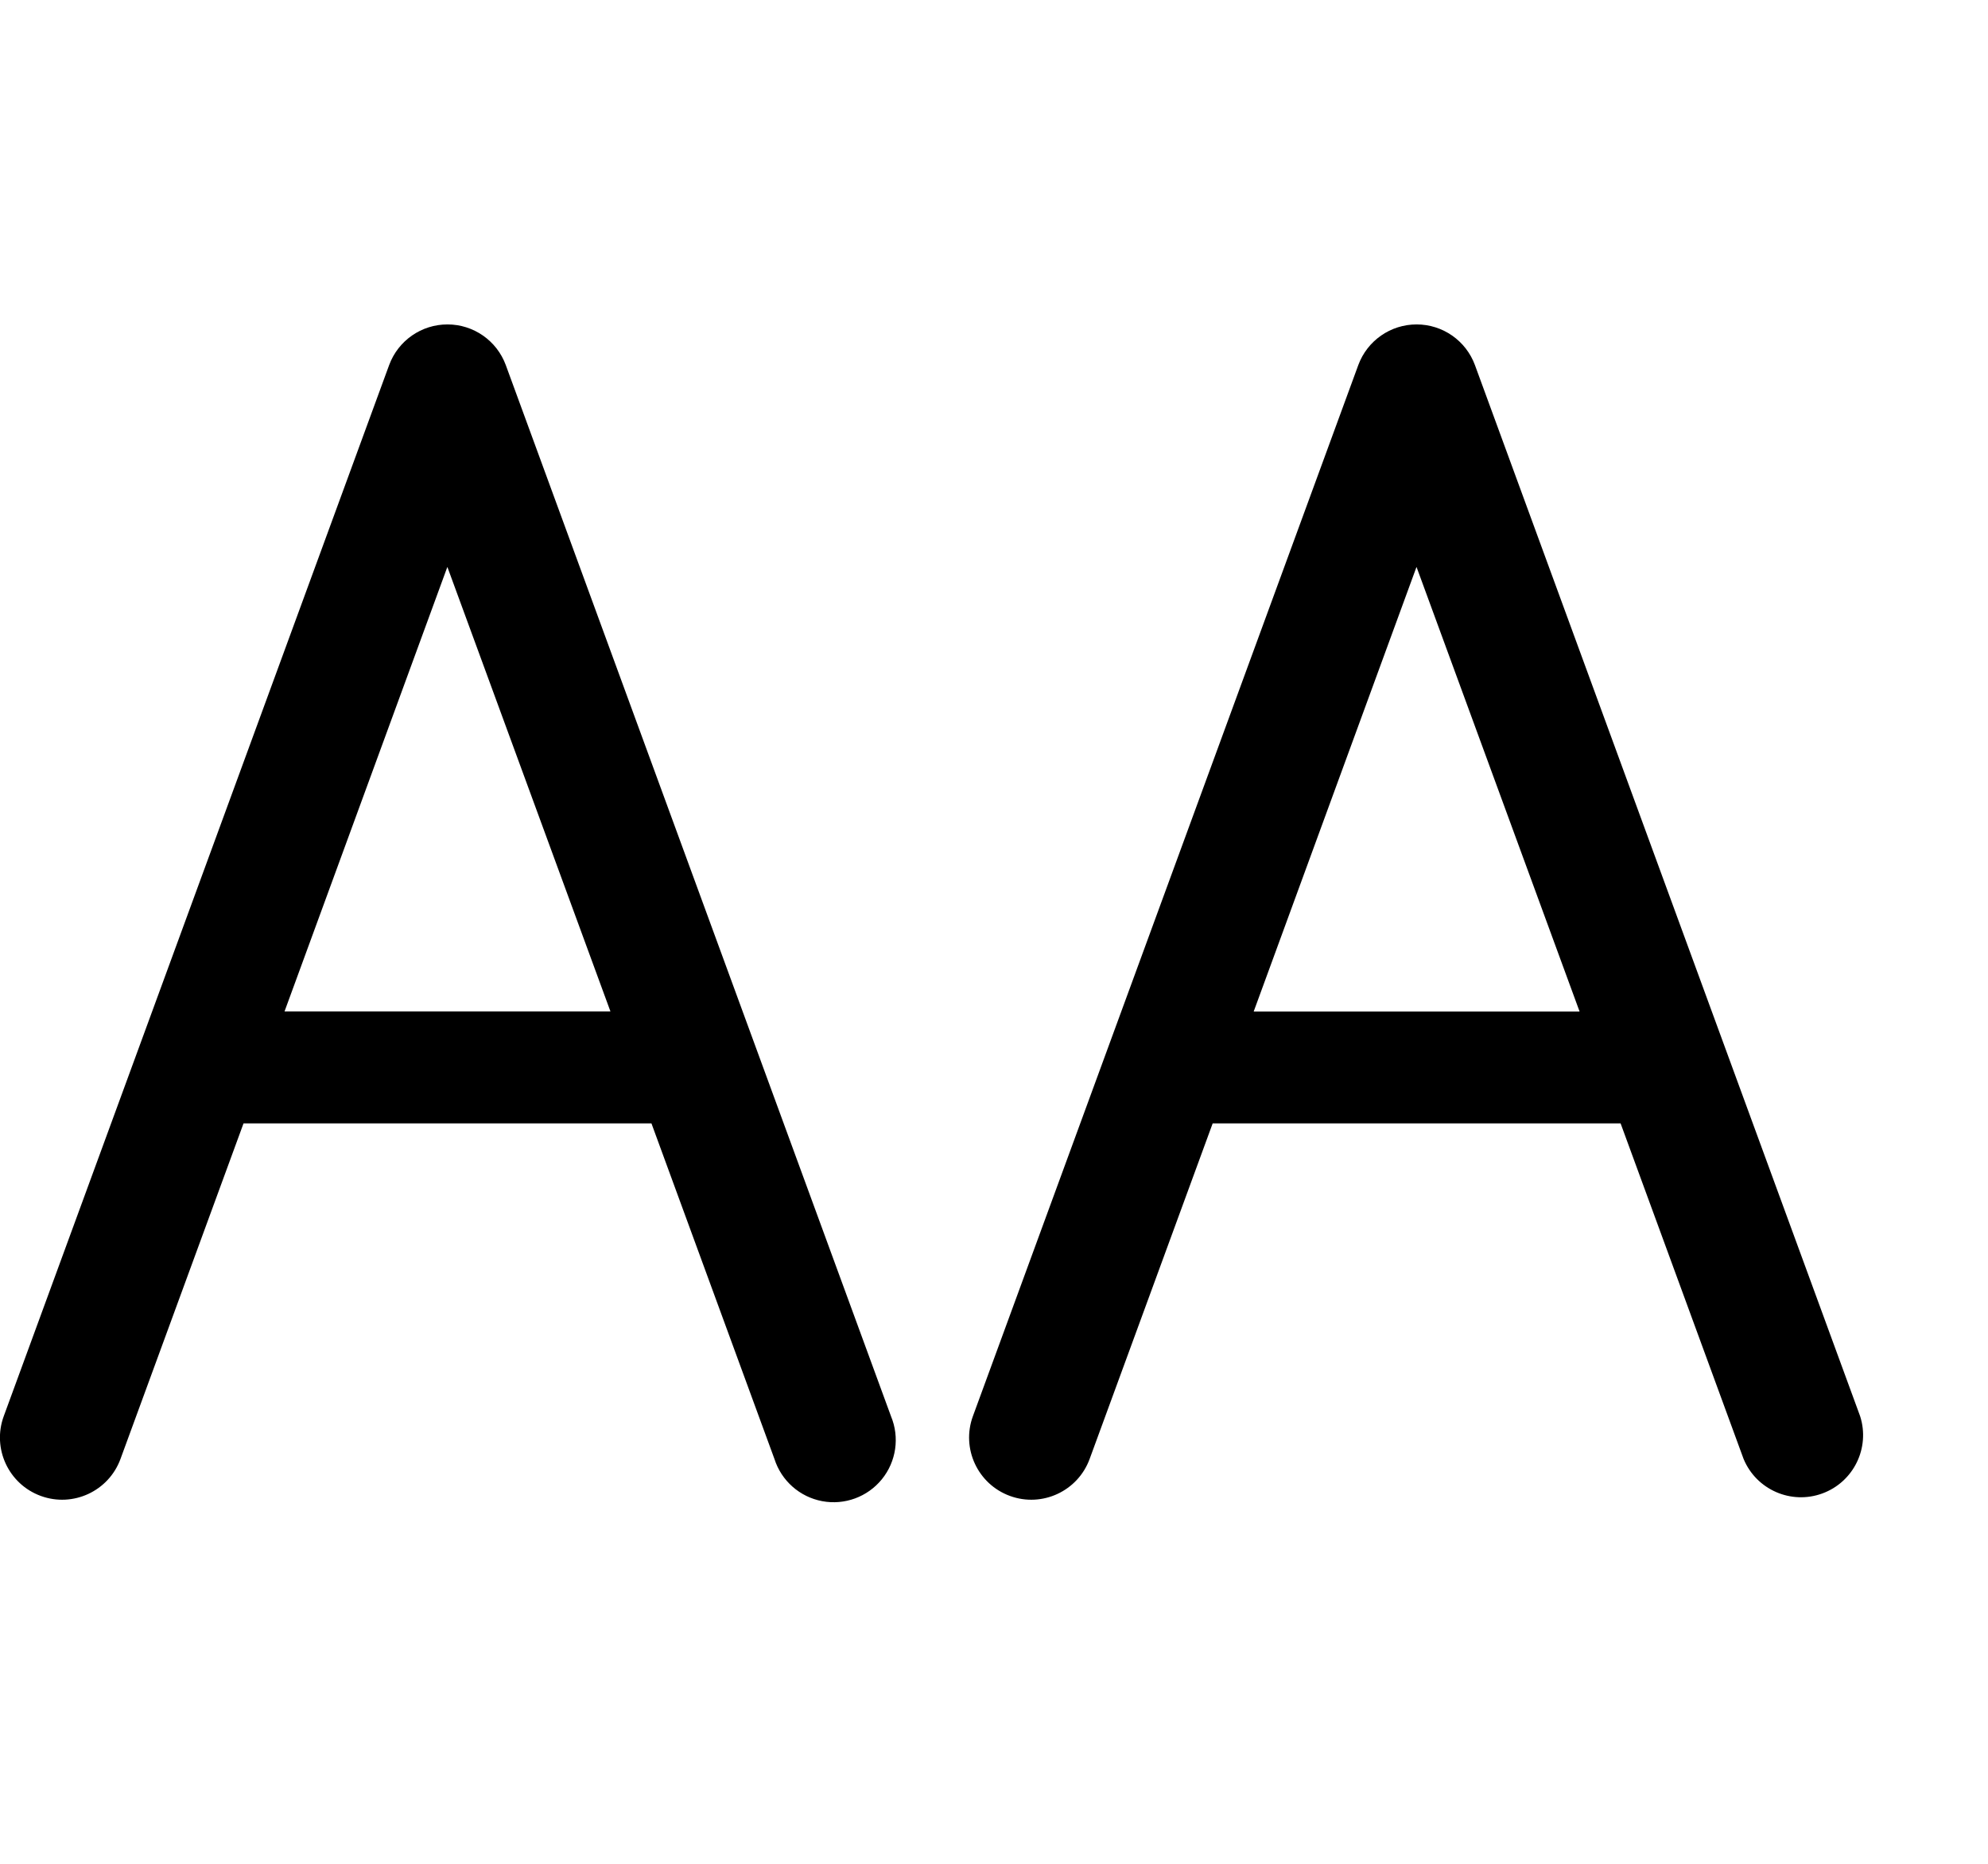
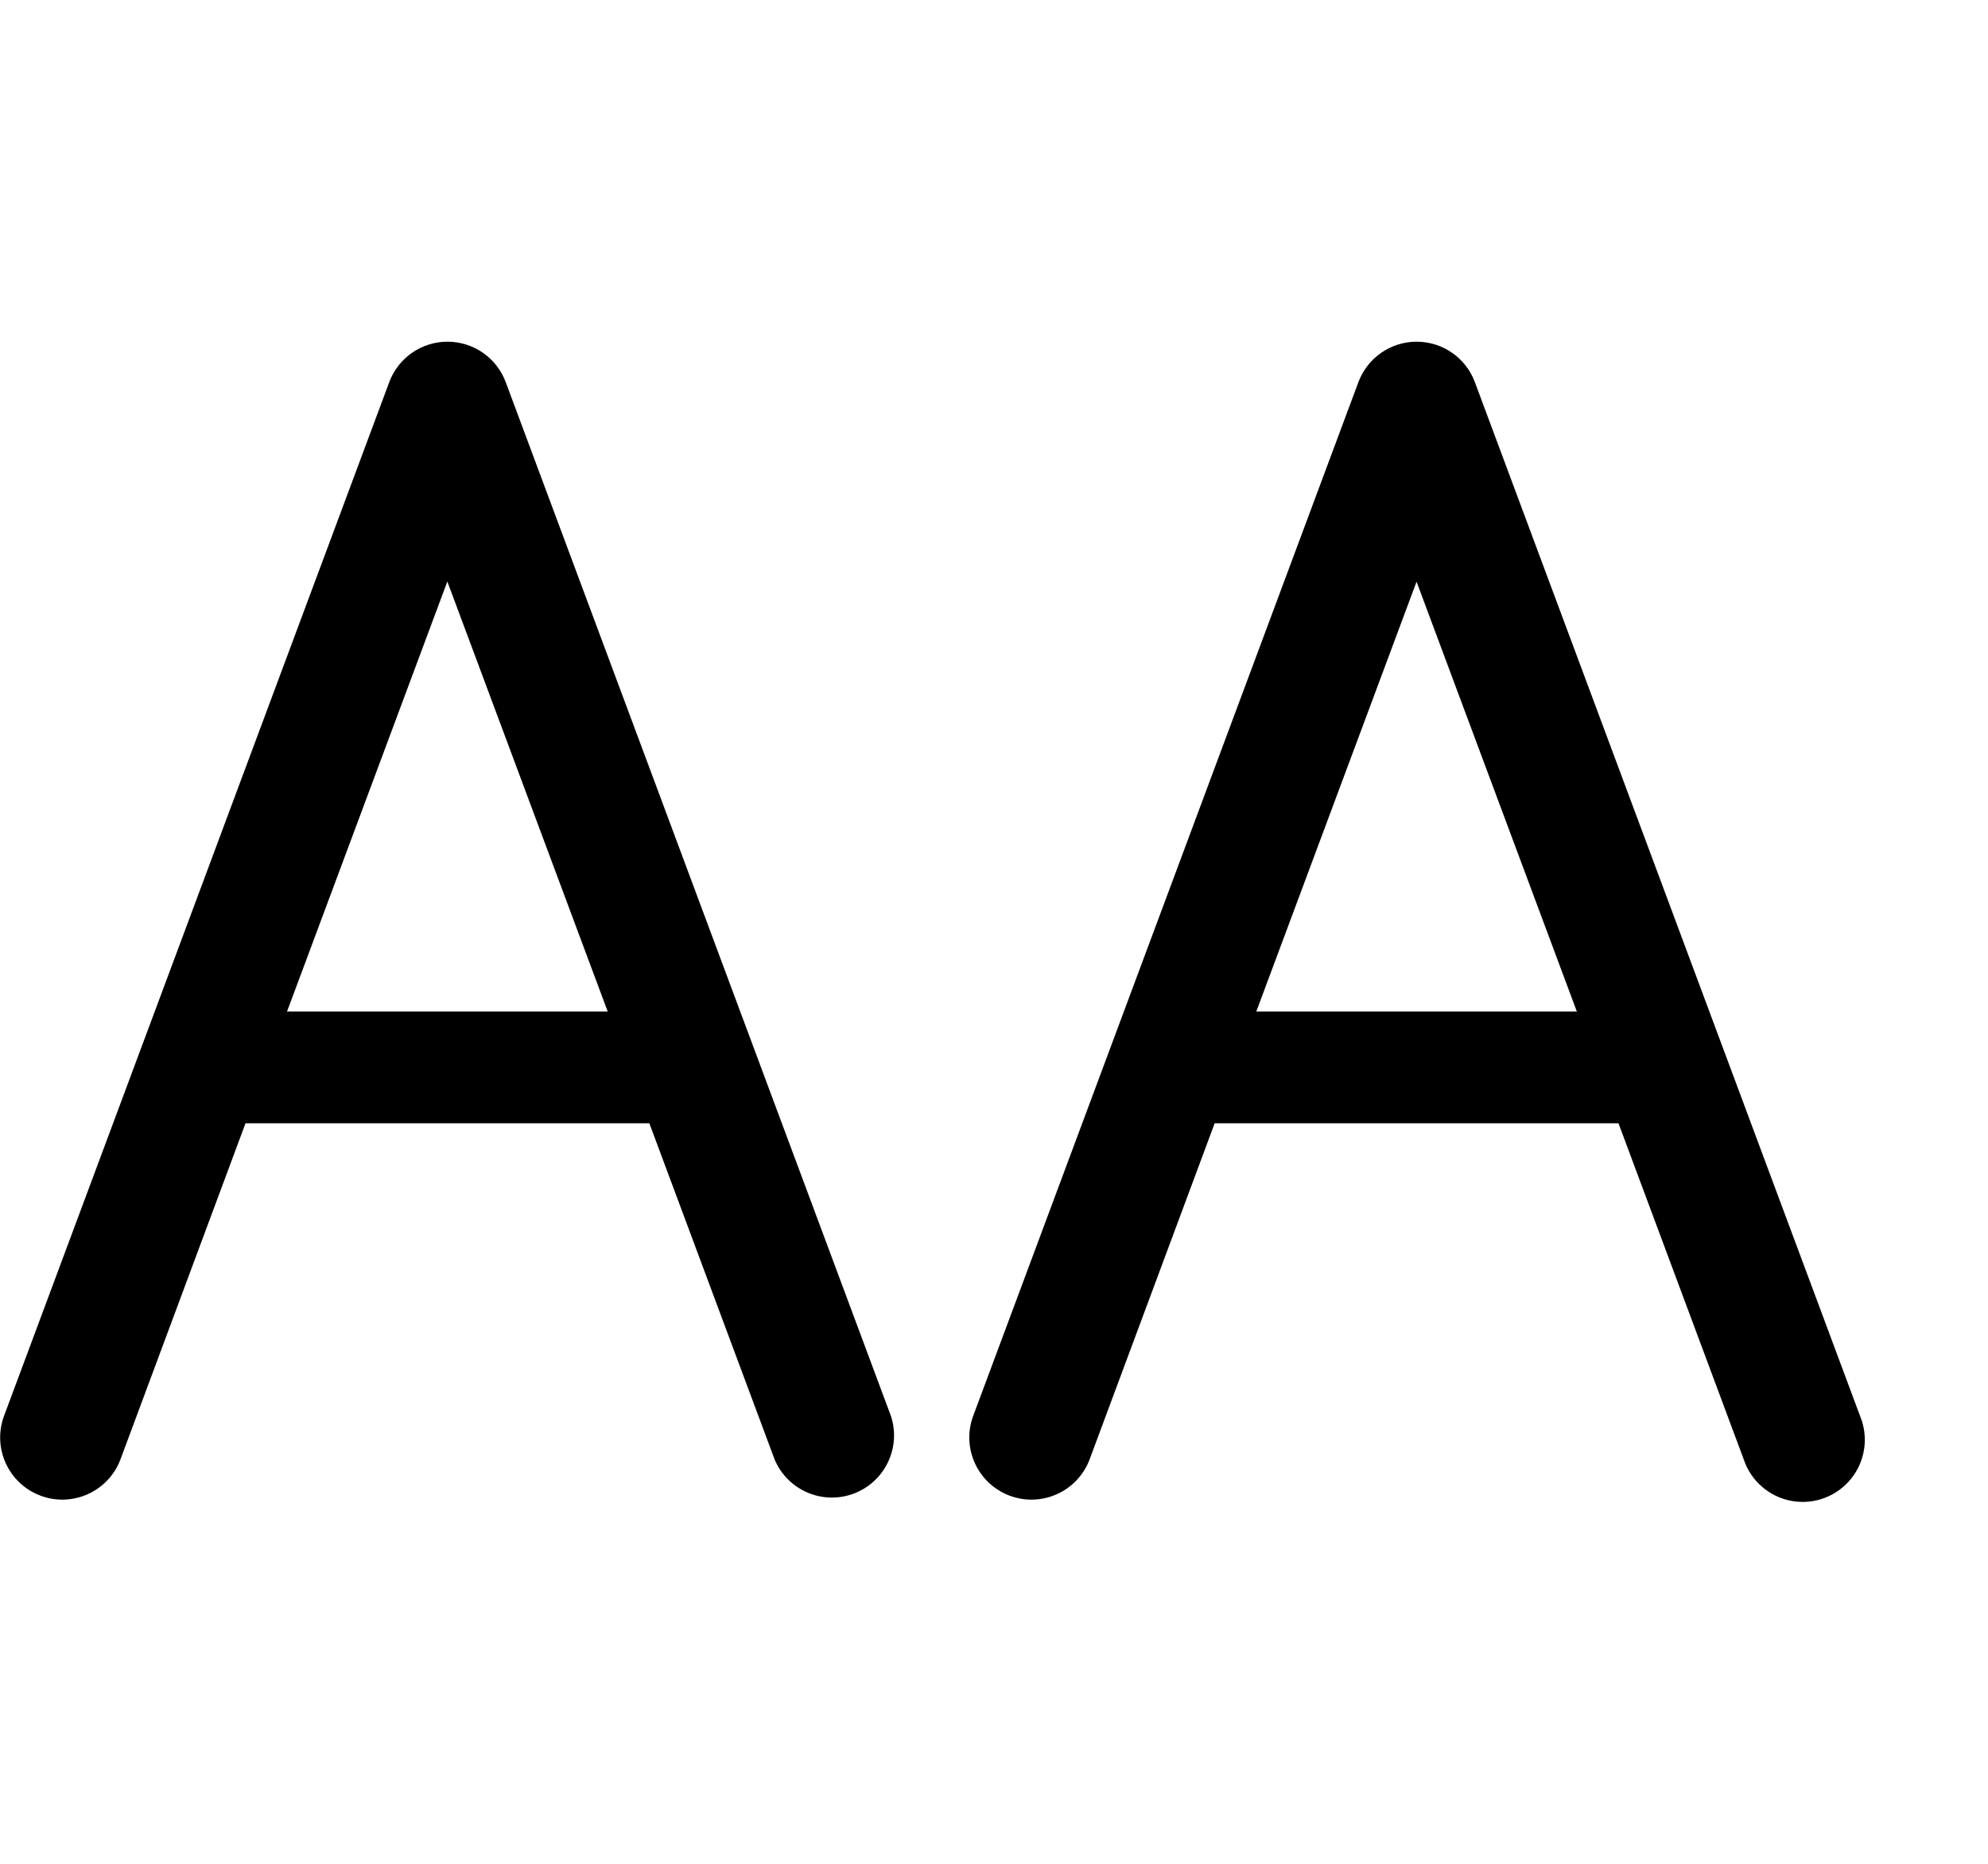
<svg xmlns="http://www.w3.org/2000/svg" width="16" height="15" fill="none">
-   <path fill-rule="evenodd" clip-rule="evenodd" d="M3.601 2.611a.5.5 0 01.47.328l3.1 8.459a.5.5 0 11-.938.344l-.99-2.701H1.96l-.99 2.7a.5.5 0 11-.94-.343l3.102-8.46a.5.5 0 01.47-.327zm0 1.953L4.913 8.14H2.29L3.6 4.564zm7.8-1.953a.5.5 0 01.47.328l3.1 8.459a.5.5 0 01-.938.344l-.99-2.701H9.76l-.99 2.7a.5.5 0 11-.94-.343l3.102-8.46a.5.5 0 01.47-.327zm0 1.953l1.312 3.577H10.09L11.4 4.564z" fill="currentColor" />
+   <path fill-rule="evenodd" clip-rule="evenodd" d="M3.601 2.75a.5.5 0 01.469.325l3.1 8.32a.5.5 0 01-.936.35L5.226 9.04h-3.25L.97 11.744a.5.5 0 11-.937-.35l3.1-8.319a.5.5 0 01.47-.325zm0 1.932l1.29 3.459H2.31l1.29-3.46zm7.8-1.932a.5.5 0 01.469.325l3.1 8.32a.5.5 0 11-.936.35L13.026 9.04h-3.25L8.77 11.744a.5.5 0 11-.937-.35l3.1-8.319a.5.5 0 01.47-.325zm0 1.932l1.29 3.459h-2.58l1.29-3.46z" fill="currentColor" />
</svg>
